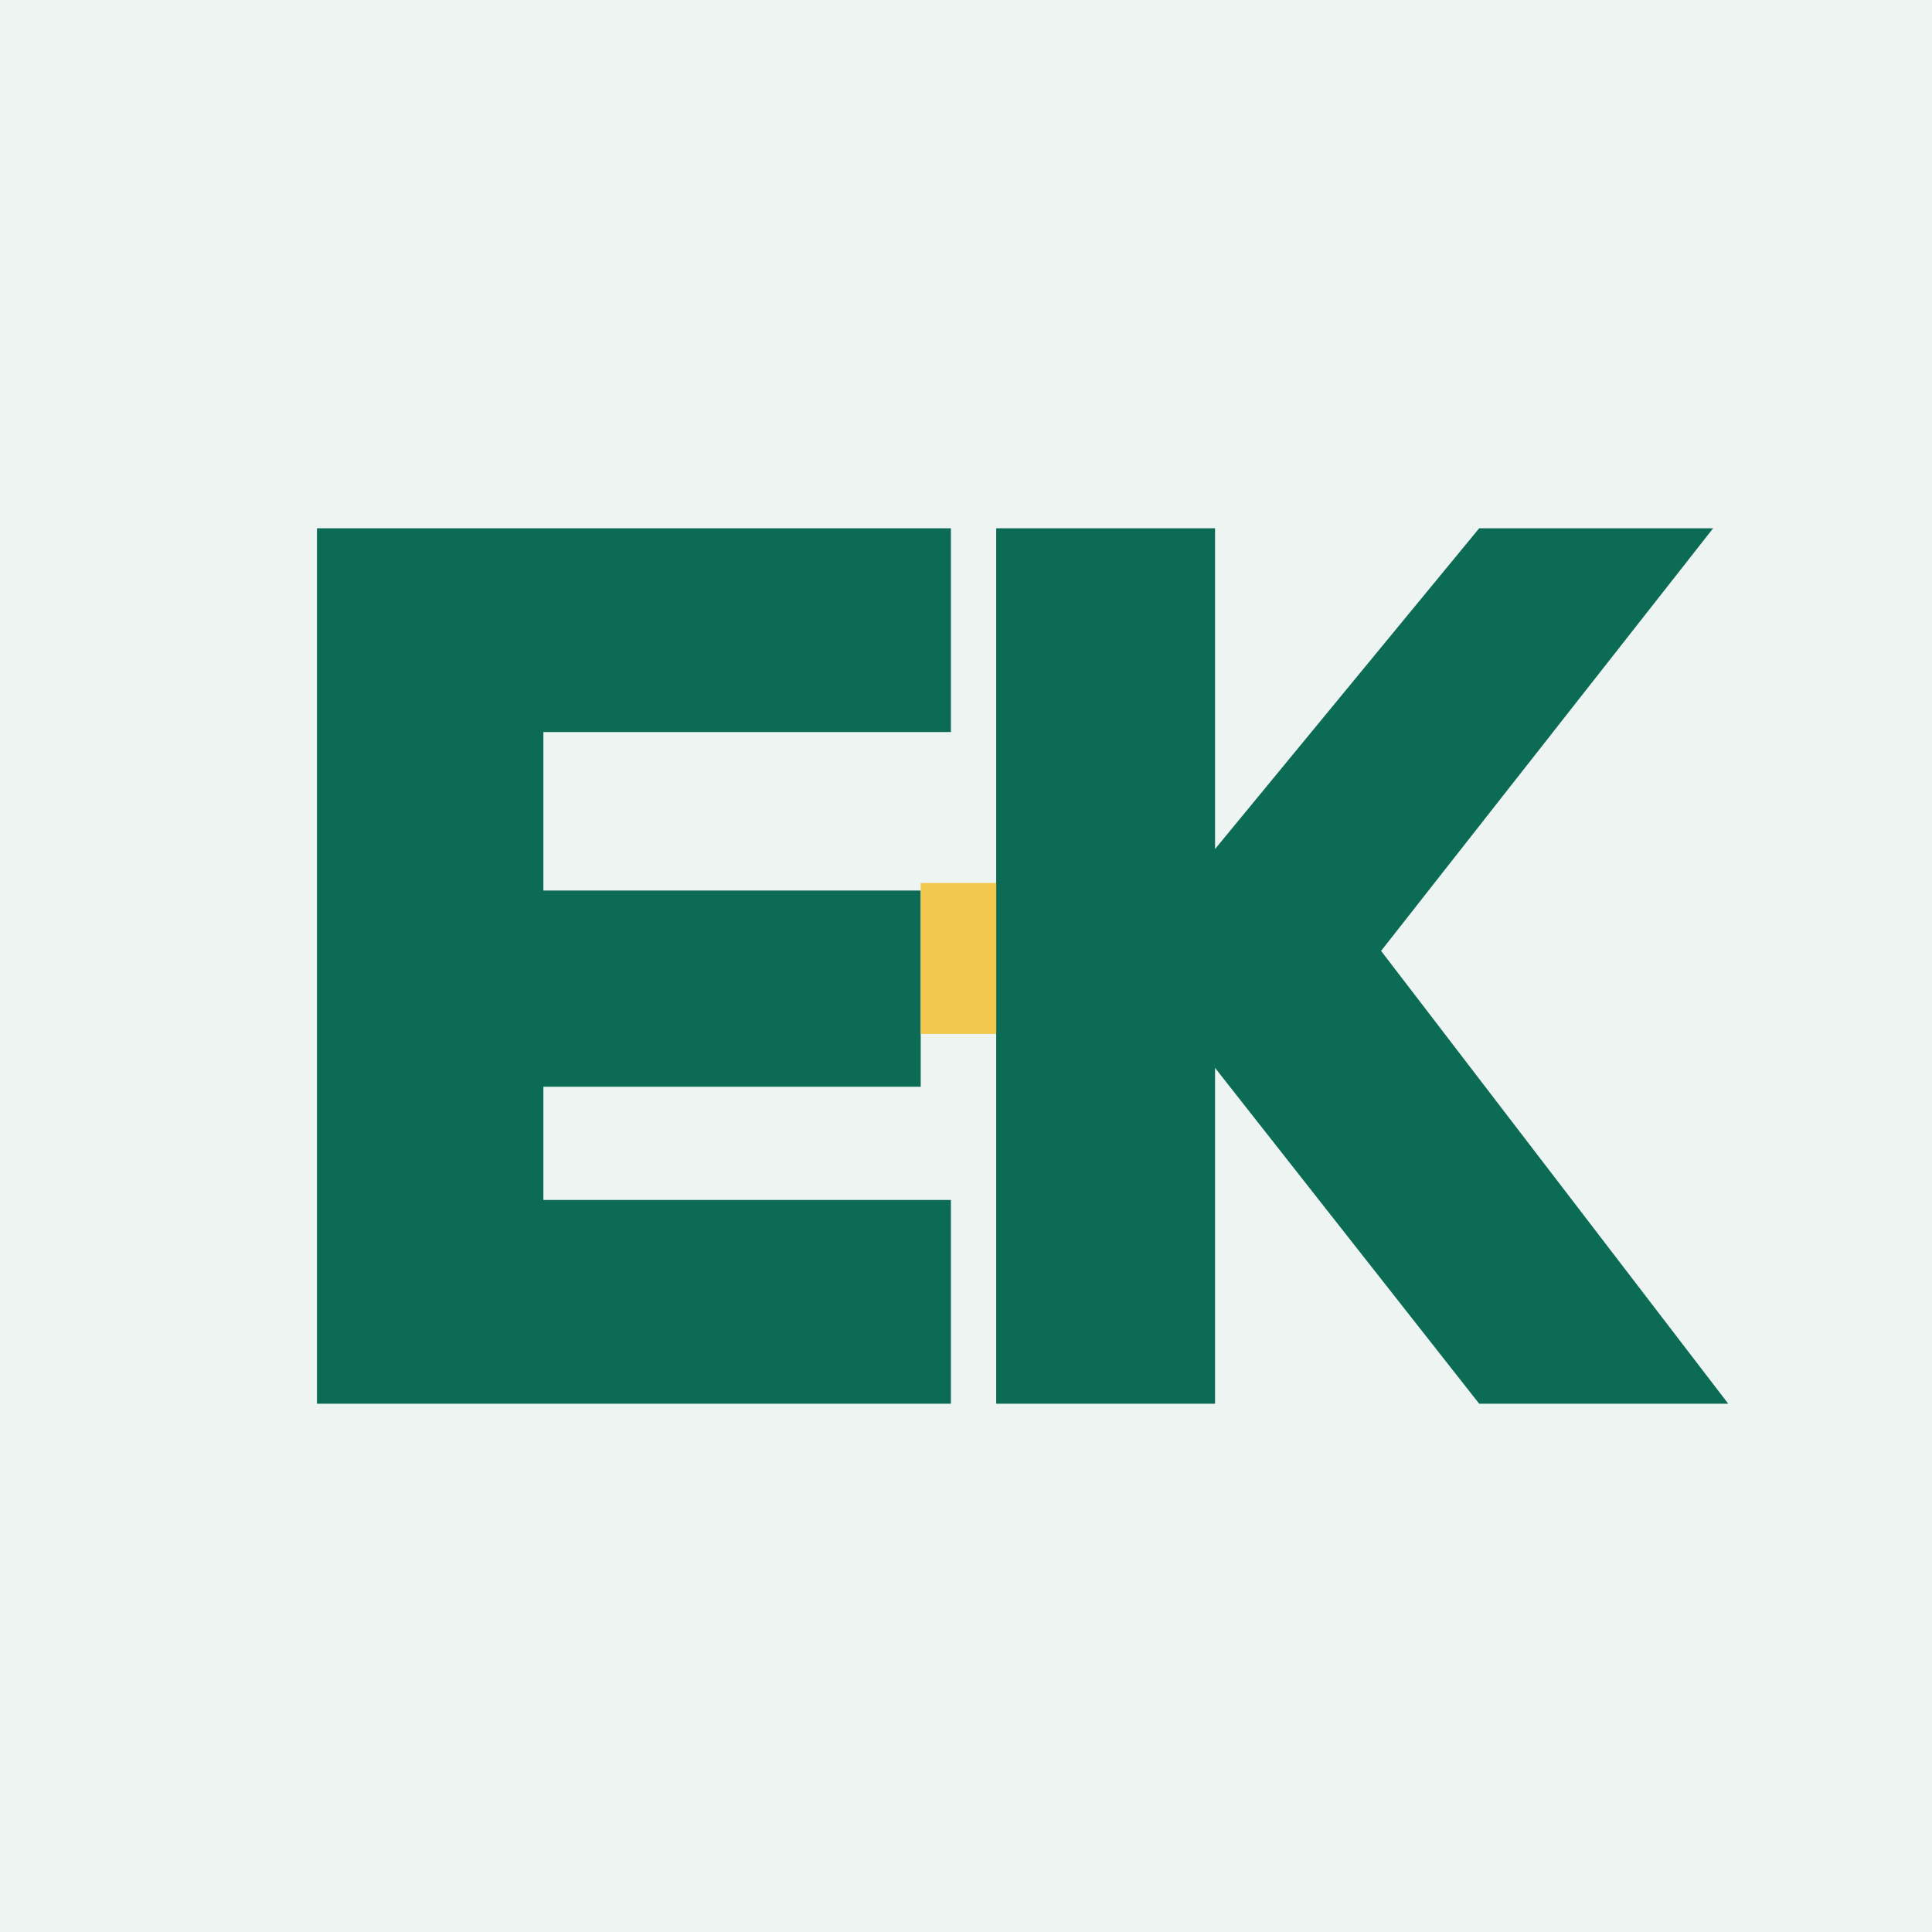
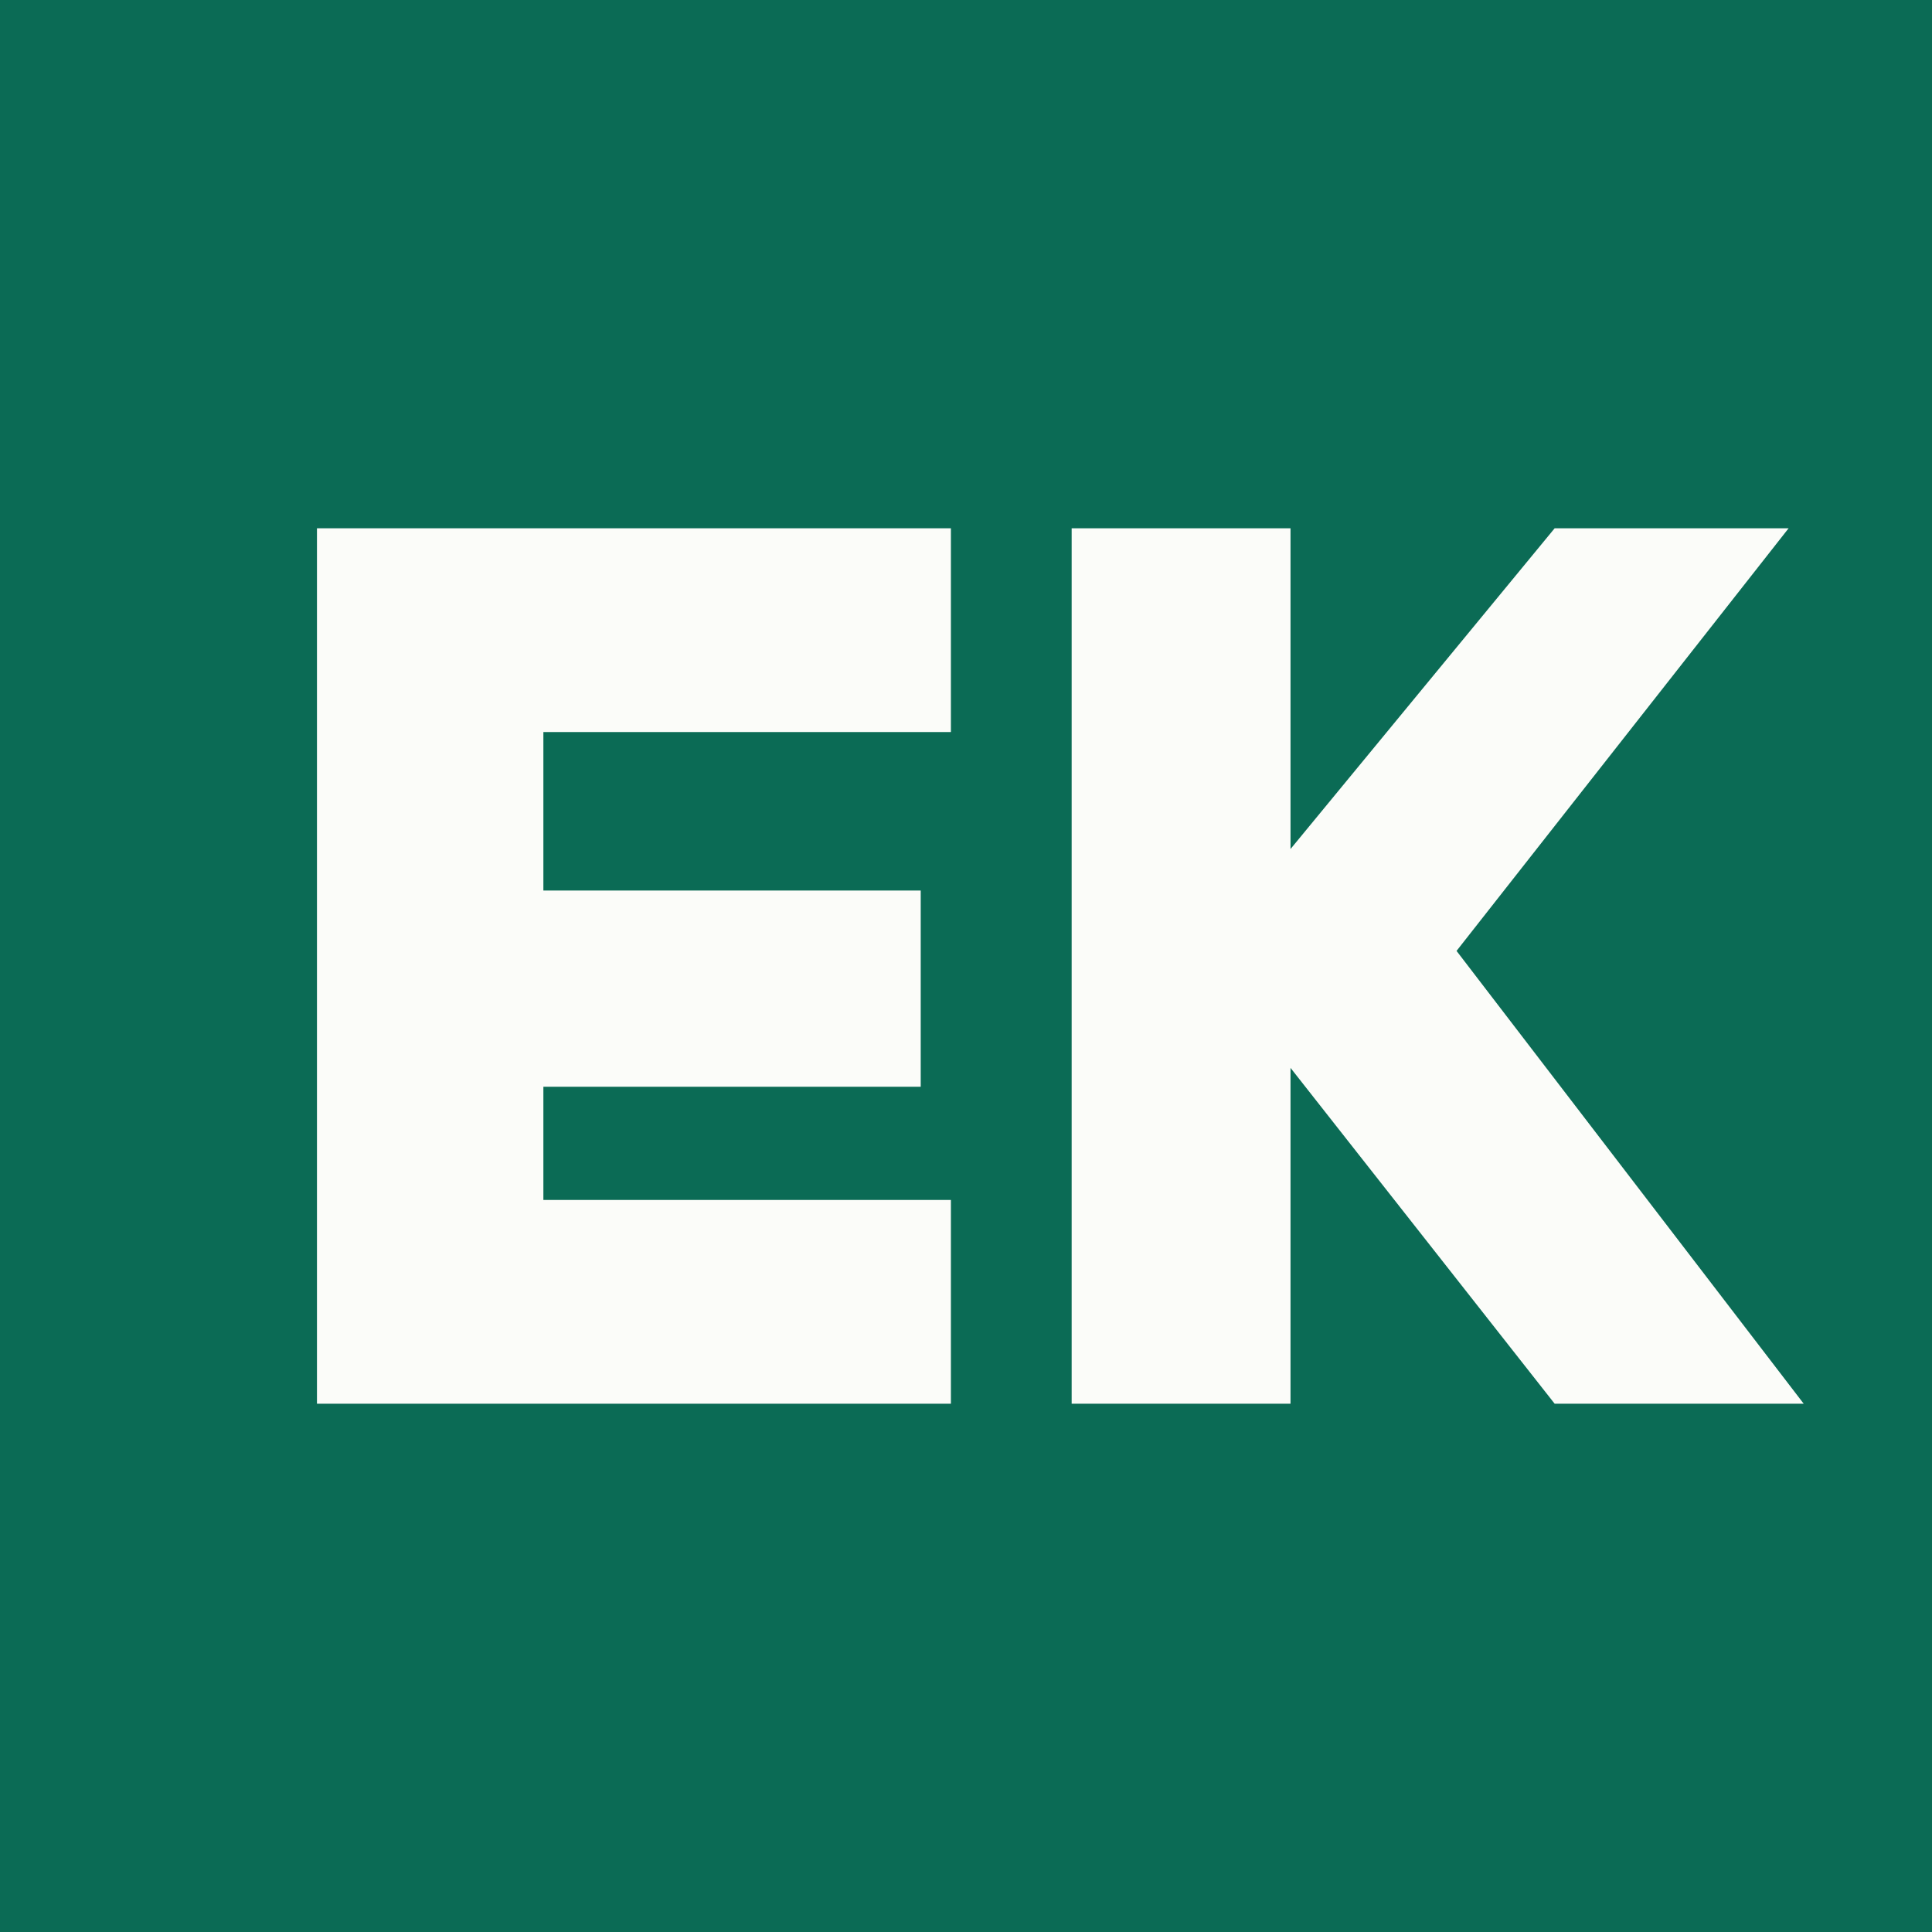
<svg xmlns="http://www.w3.org/2000/svg" viewBox="0 0 512 512" role="img" aria-labelledby="title desc">
-   <rect width="512" height="512" fill="#eef4f1" stroke="none" />
-   <g fill="#0b6b55" stroke="none">
+   <rect width="512" height="512" fill="#0b6b55" stroke="none" />
+   <g fill="#fbfcf9" stroke="none">
    <path d="M84 140h168v54H144v42h100v52H144v30h108v54H84z" />
-     <path d="M264 140h58v85l70-85h62l-88 112 92 120h-66l-70-89v89h-58z" />
+     <path d="M284 140h58v85l70-85h62l-88 112 92 120h-66l-70-89v89h-58z" />
  </g>
-   <path d="M244 234h20v40h-20z" fill="#f1c84b" stroke="none" />
</svg>
